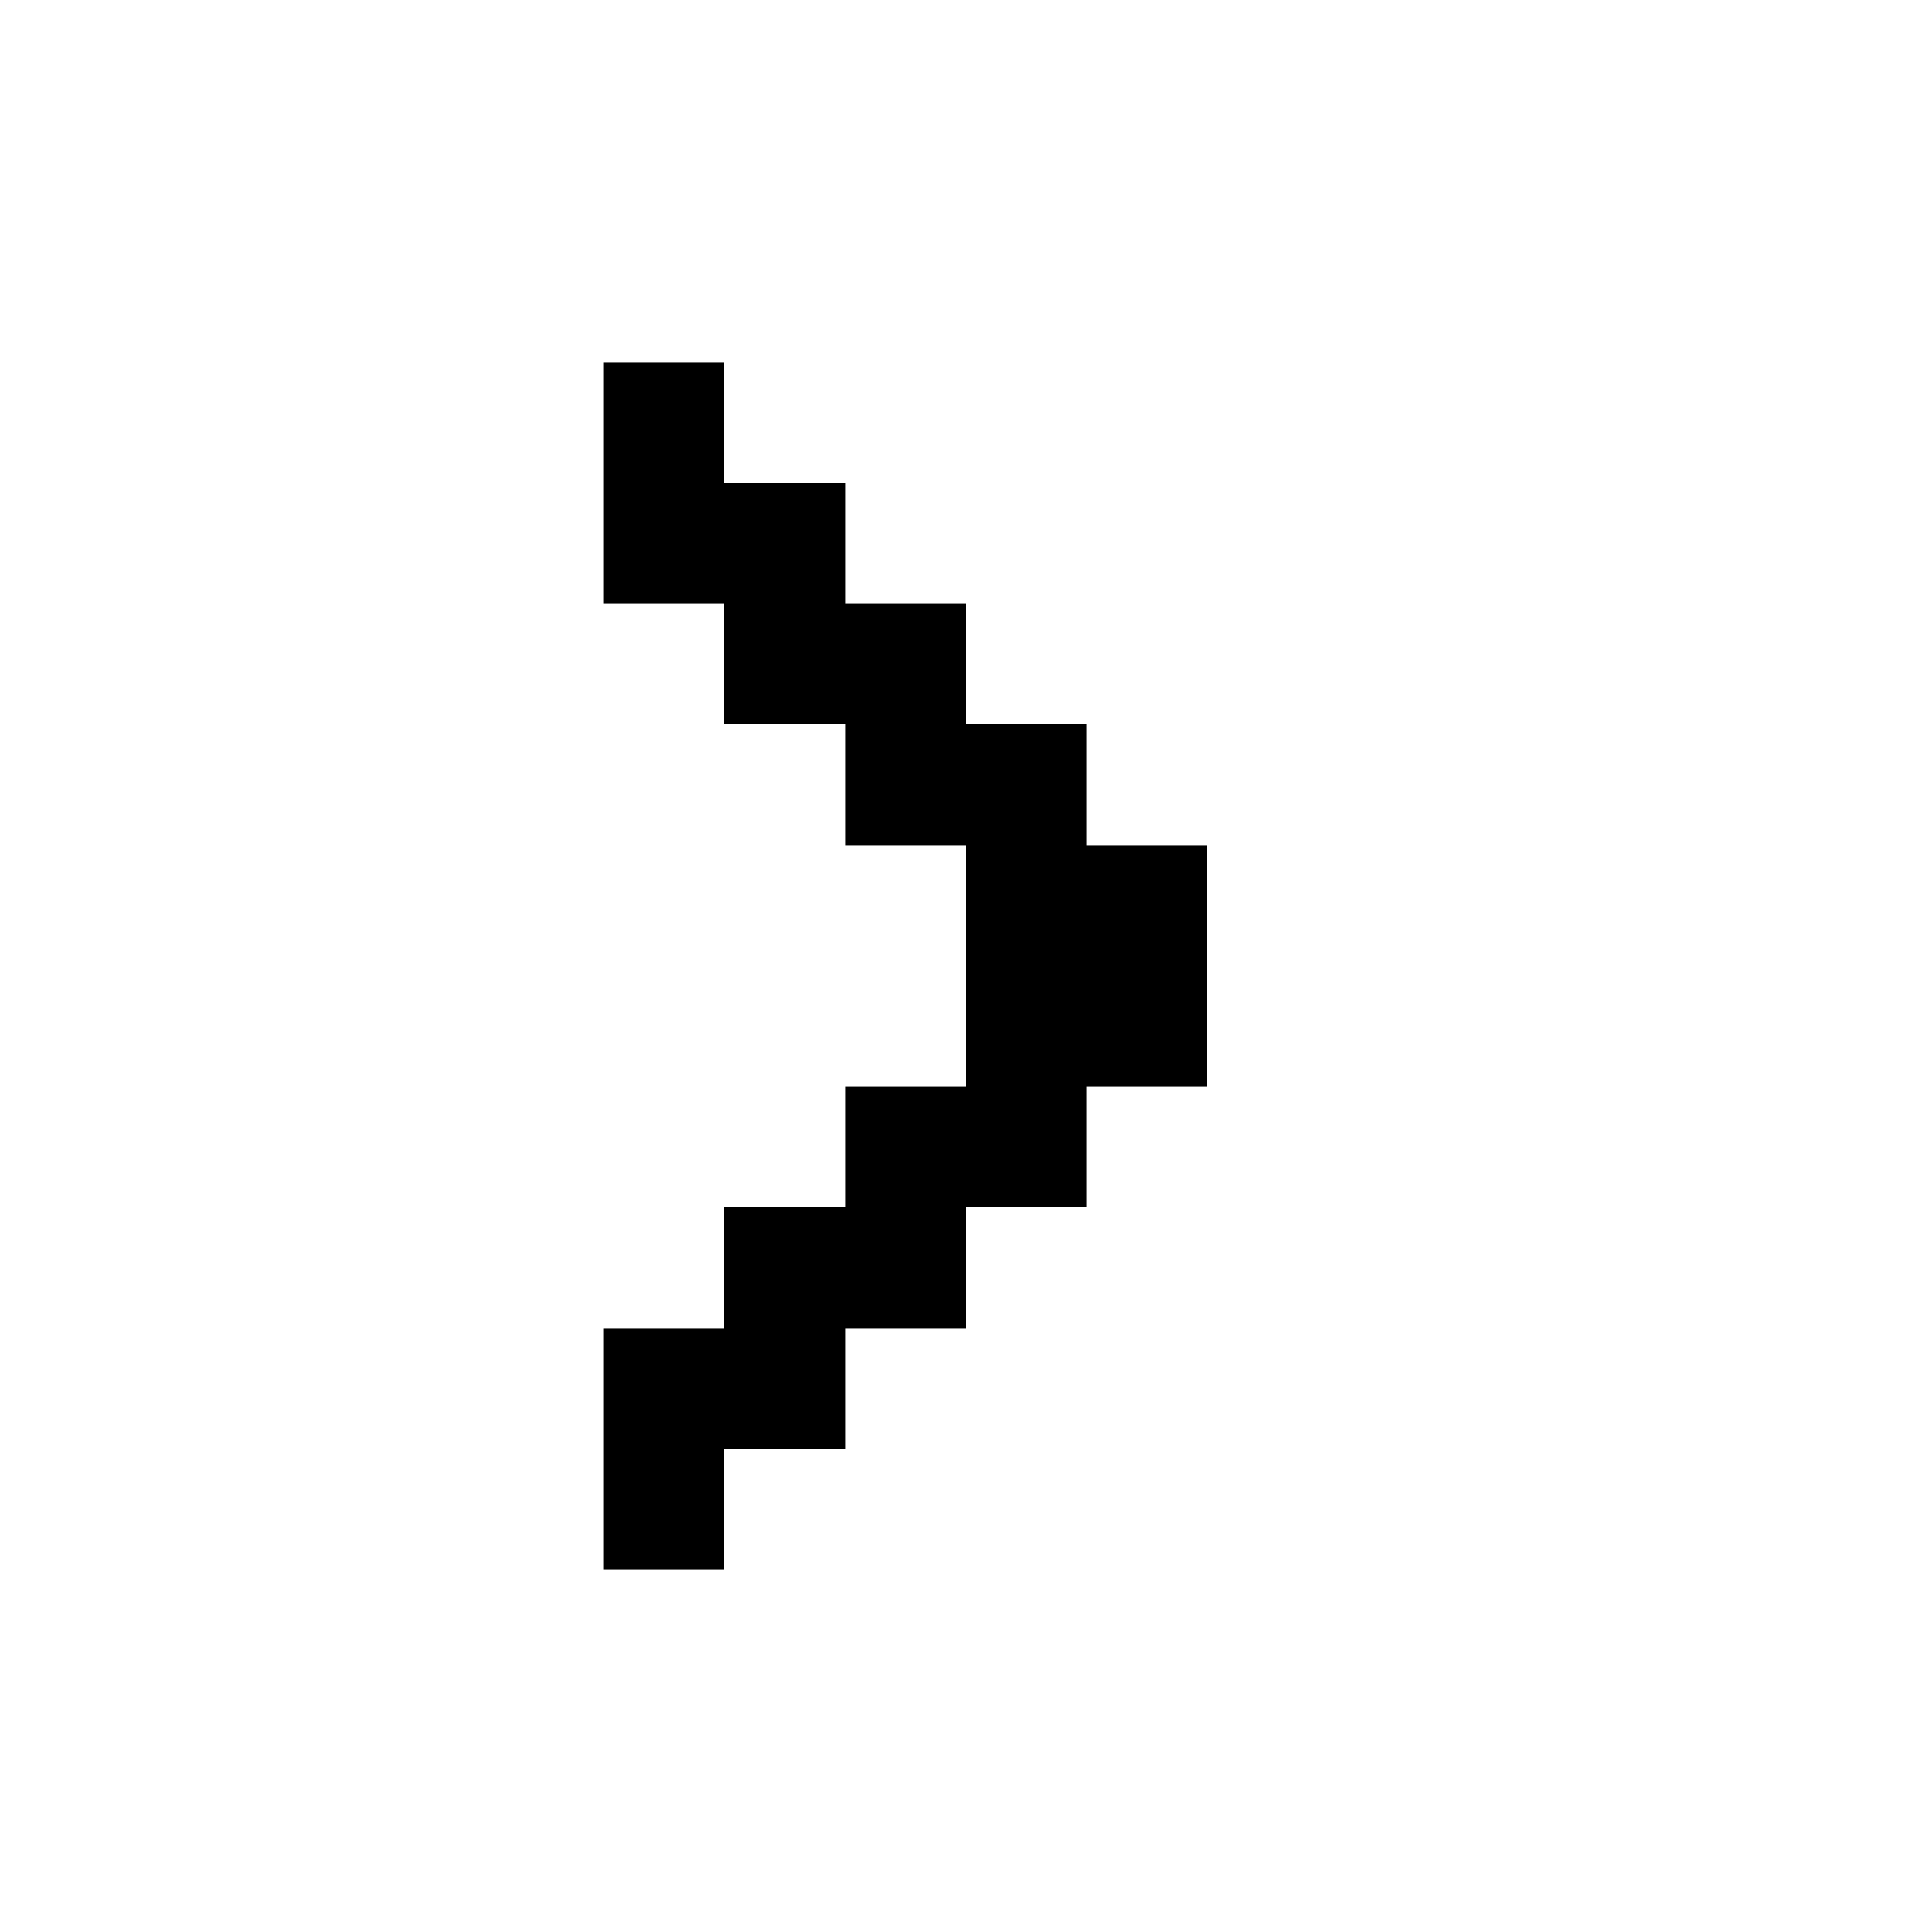
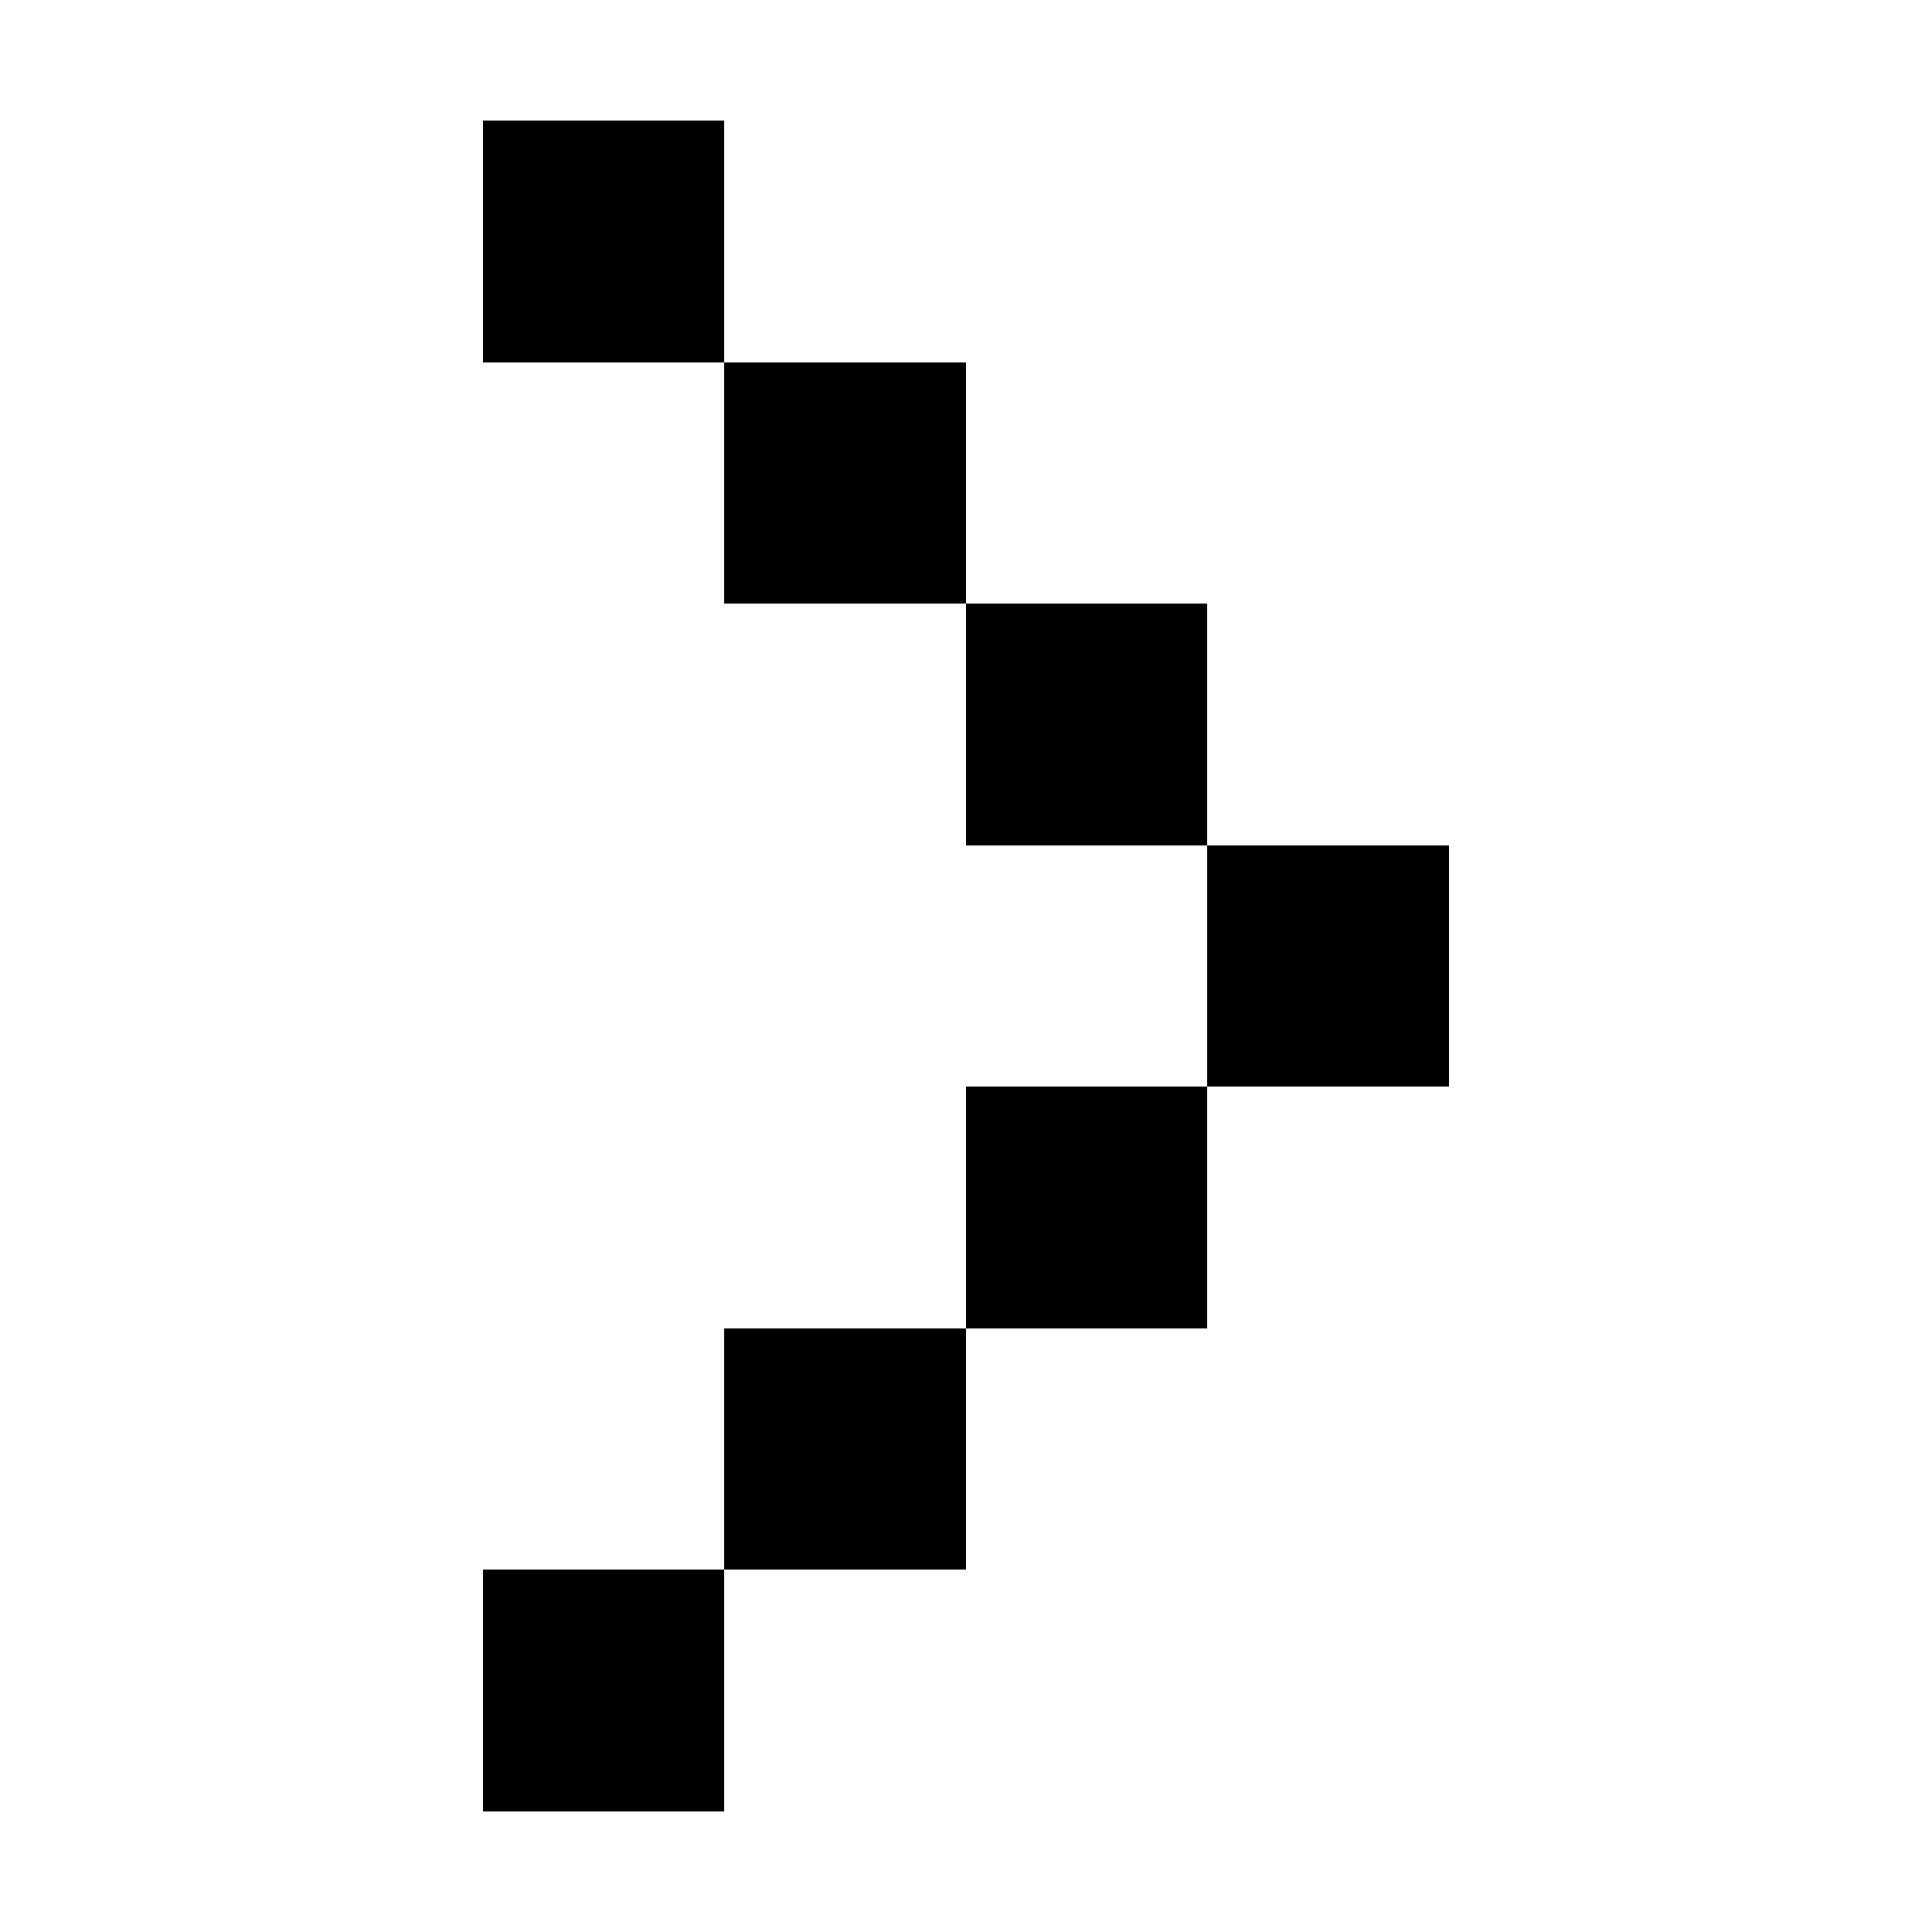
<svg xmlns="http://www.w3.org/2000/svg" width="16" height="16" viewBox="0 0 16 16" fill="currentColor" shape-rendering="crispEdges">
-   <path d="M5 3h1v1h-1zM5 4h2v1h-2zM6 5h2v1h-2zM7 6h2v1h-2zM8 7h2v2h-2zM7 9h2v1h-2zM6 10h2v1h-2zM5 11h2v1h-2zM5 12h1v1h-1z" />
+   <path d="M4 1h2v2h-2zM6 3h2v2h-2zM8 5h2v2h-2zM10 7h2v2h-2zM8 9h2v2h-2zM6 11h2v2h-2zM4 13h2v2h-2z" />
</svg>
